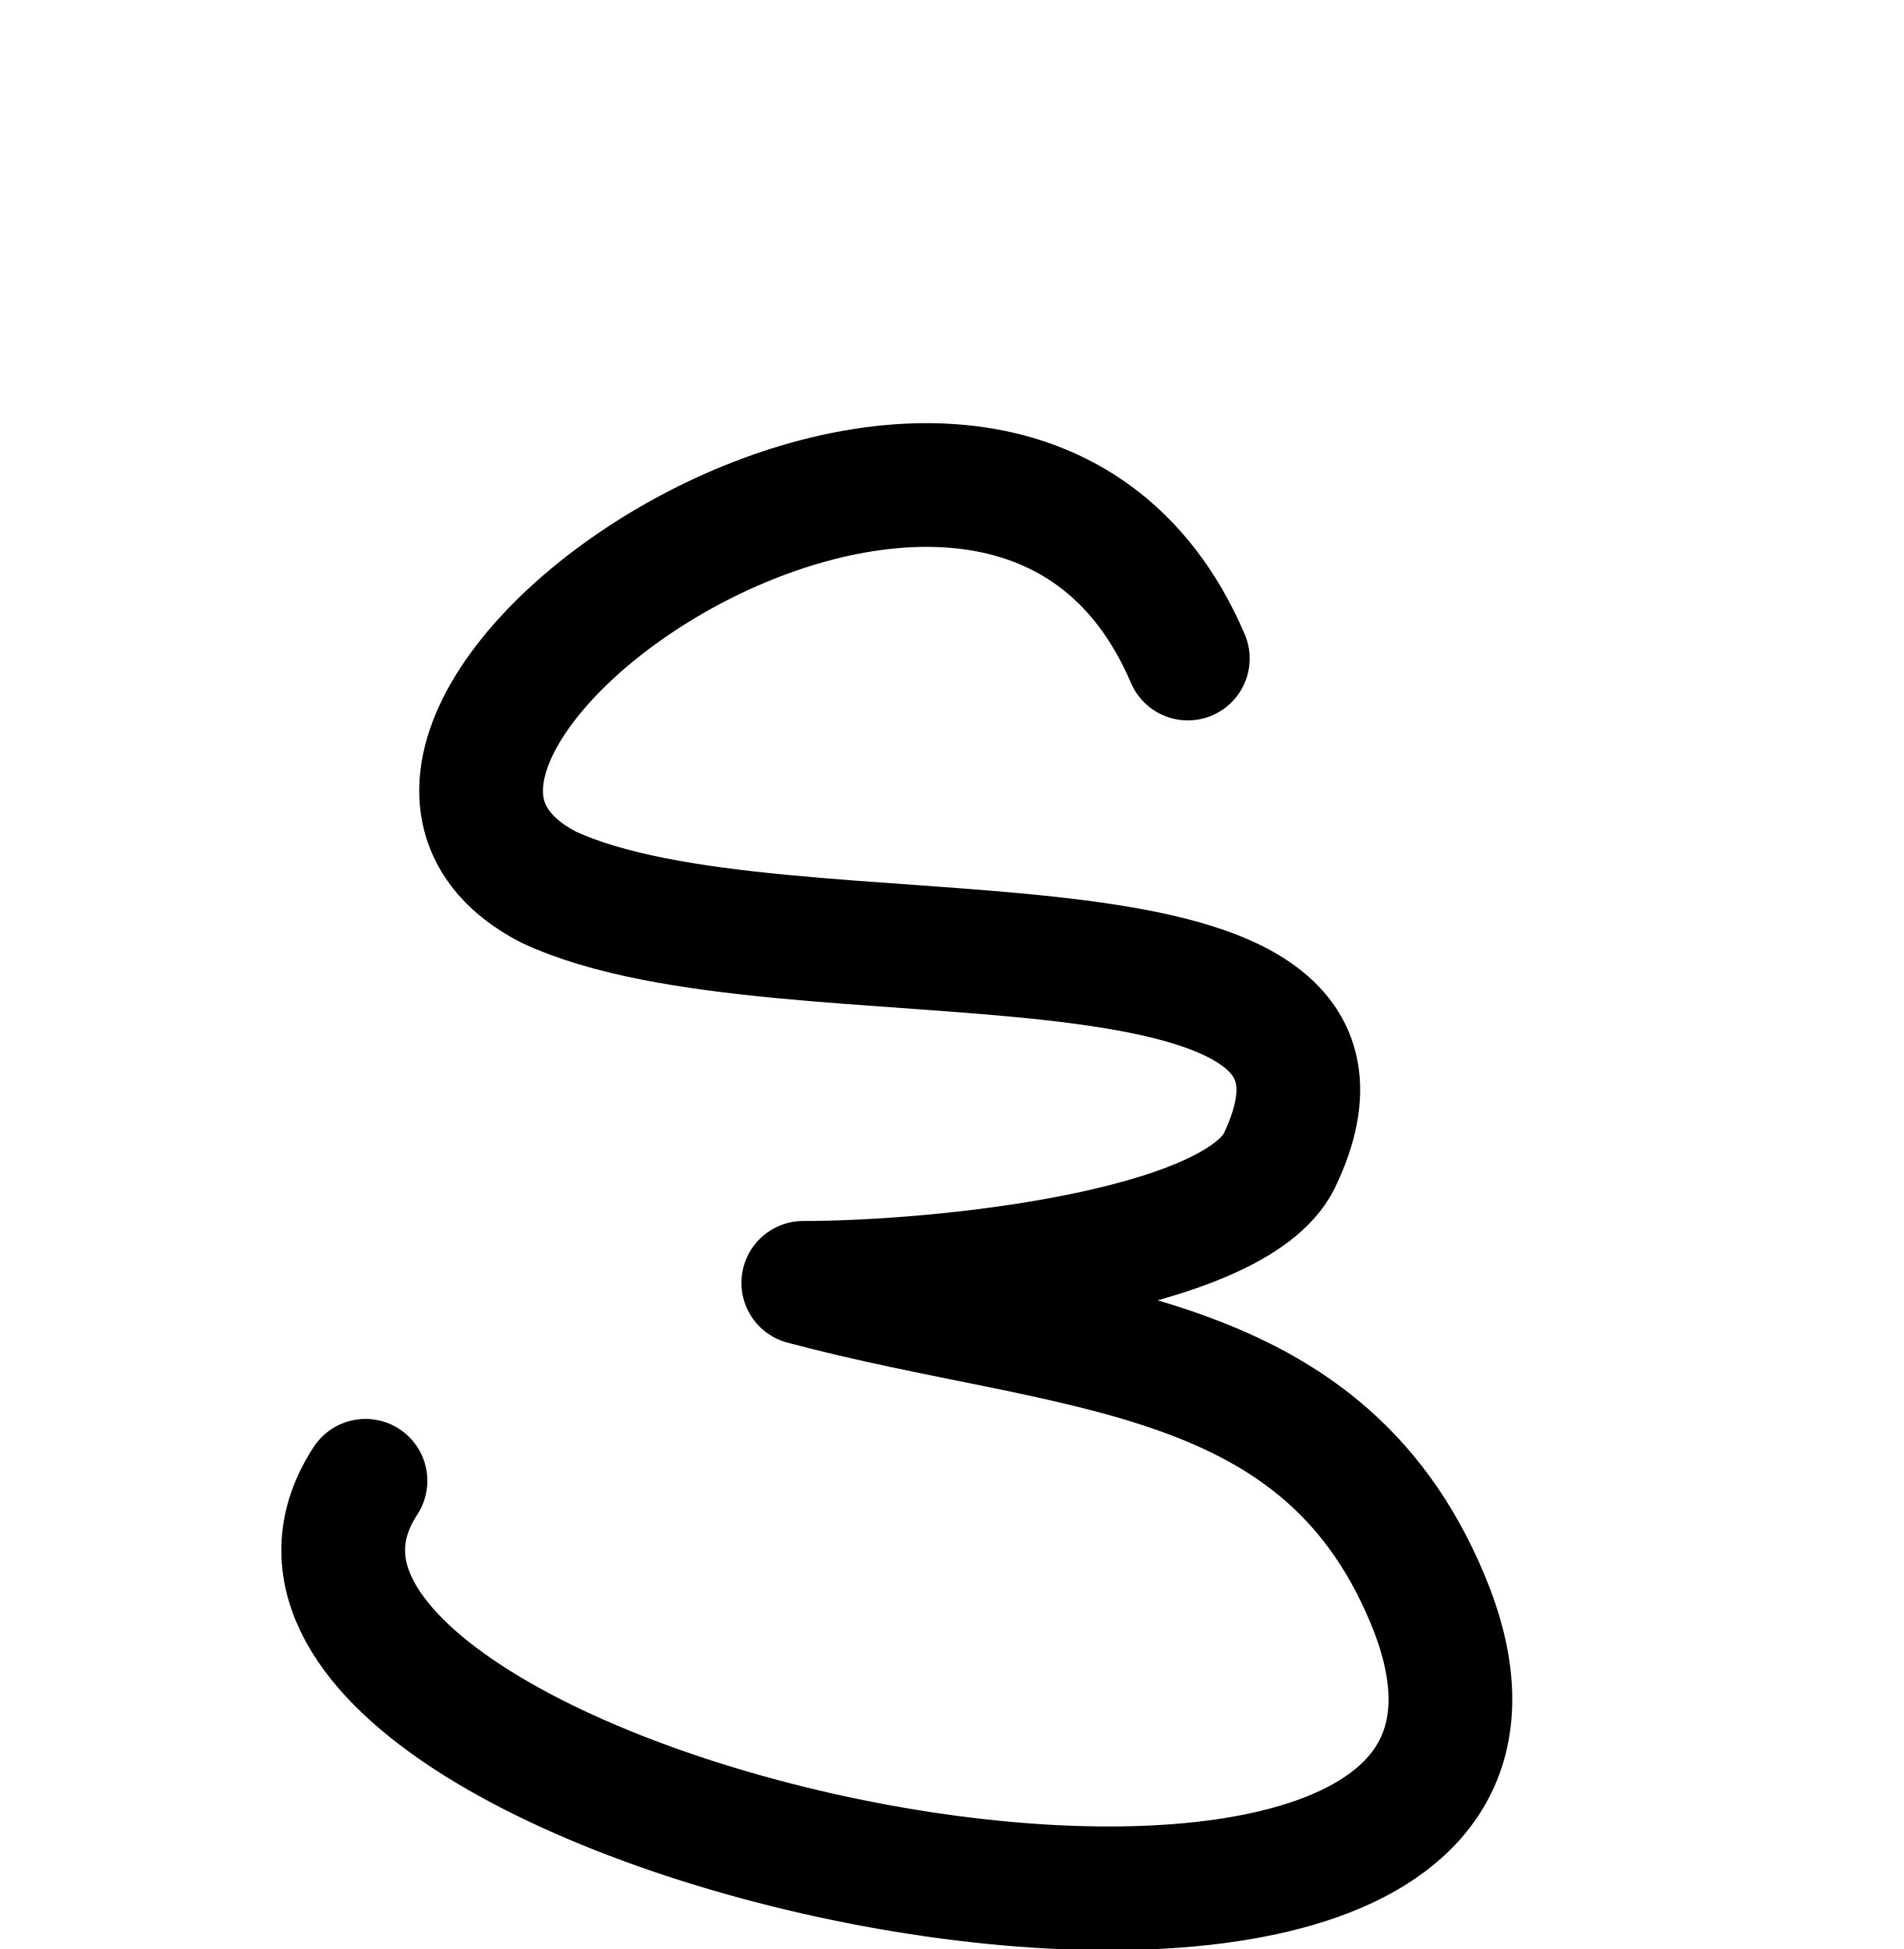
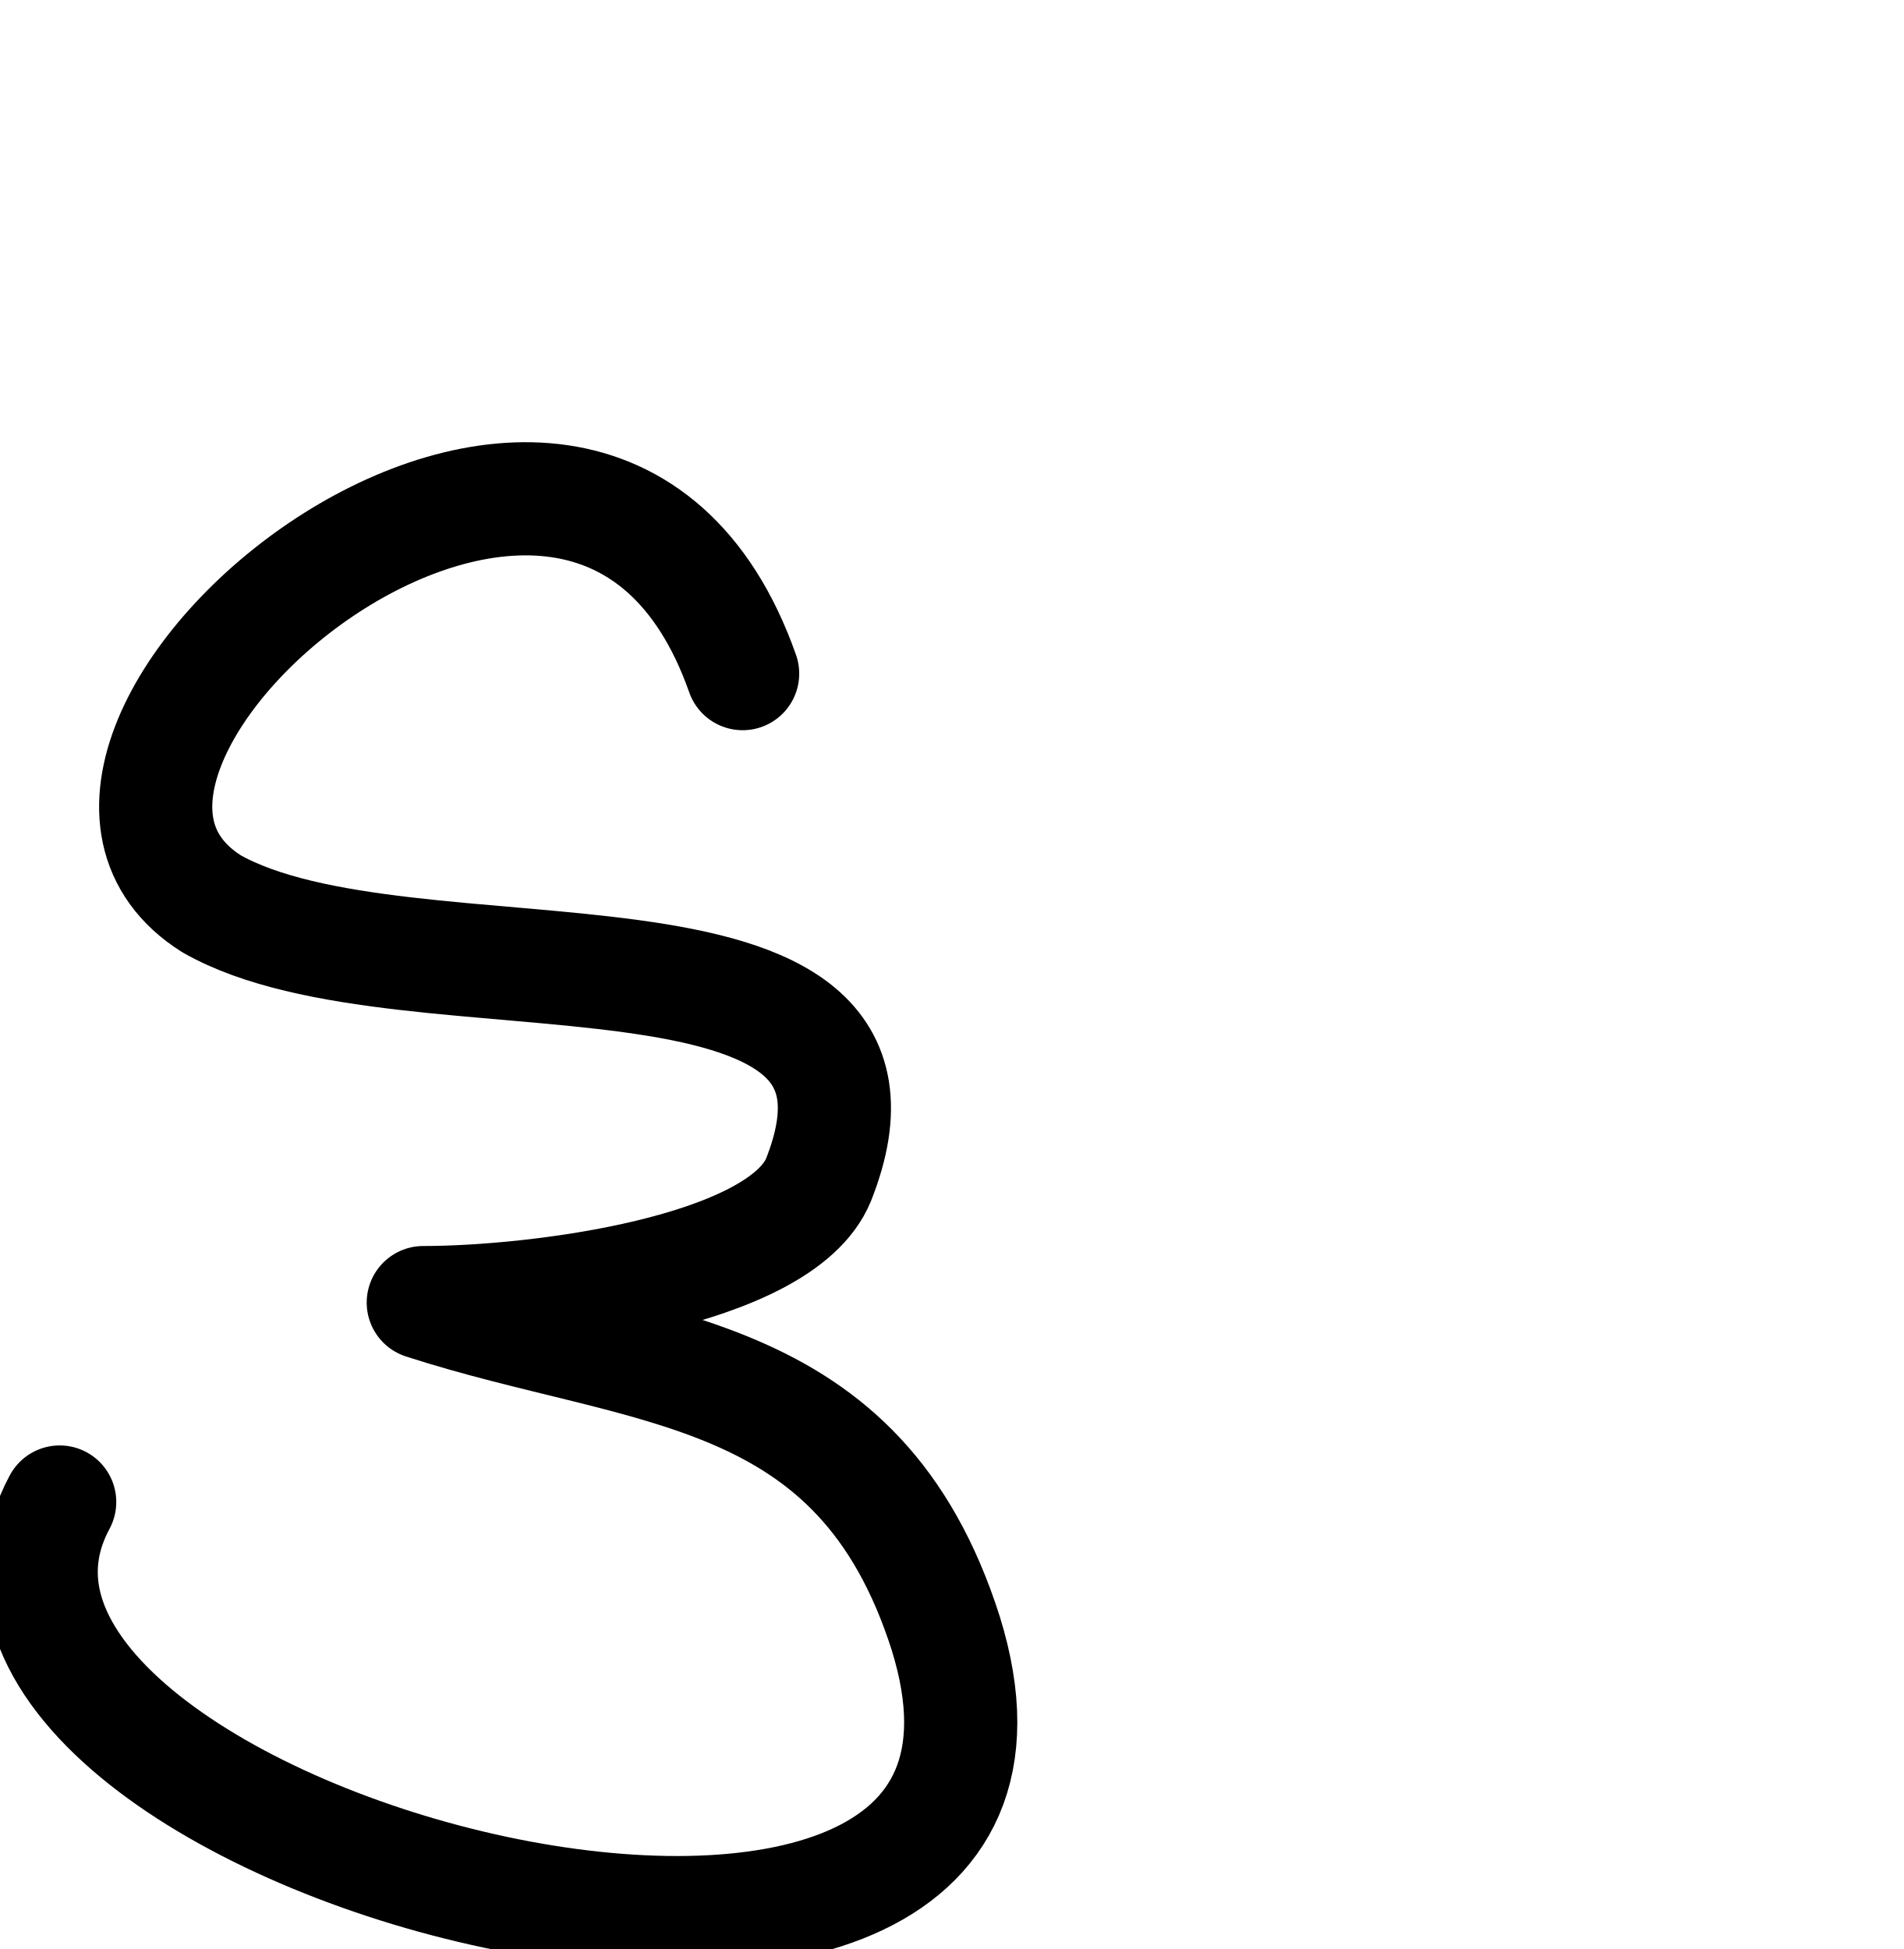
<svg xmlns="http://www.w3.org/2000/svg" width="2000" height="2048" id="svg2992" version="1.1">
  <defs id="defs5498">
    </defs>
  <g id="layer1" transform="translate(0,1048)">
-     <path style="fill:none;fill-rule:evenodd;stroke:#000000;stroke-width:130;stroke-linecap:round;stroke-linejoin:round;stroke-miterlimit:4;stroke-dasharray:none;stroke-opacity:1" d="m 1248,-356 c -197.249,-461.766 -978.823,79.961 -672,240 248.287,116.263 911.488,-10.802 768,288 -48,96 -356,128 -500,128 281.281,75.224 551.057,60.199 661.032,345.117 C 1711.417,1193.572 153.139,862.169 384,508" id="path4769" />
+     <path style="fill:none;fill-rule:evenodd;stroke:#000000;stroke-width:118.914;stroke-linecap:round;stroke-linejoin:round;stroke-miterlimit:4;stroke-dasharray:none;stroke-opacity:1" d="M 780.261,-340.153 C 616.446,-805.373 -32.654,-259.594 222.164,-98.358 428.367,18.774 979.156,-109.24 859.989,191.796 820.125,288.514 564.33,320.754 444.738,320.754 678.343,396.54 902.392,381.403 993.726,668.452 1165.13,1221.01 -129.023,887.128 62.707,530.31" id="path4769" />
  </g>
</svg>
